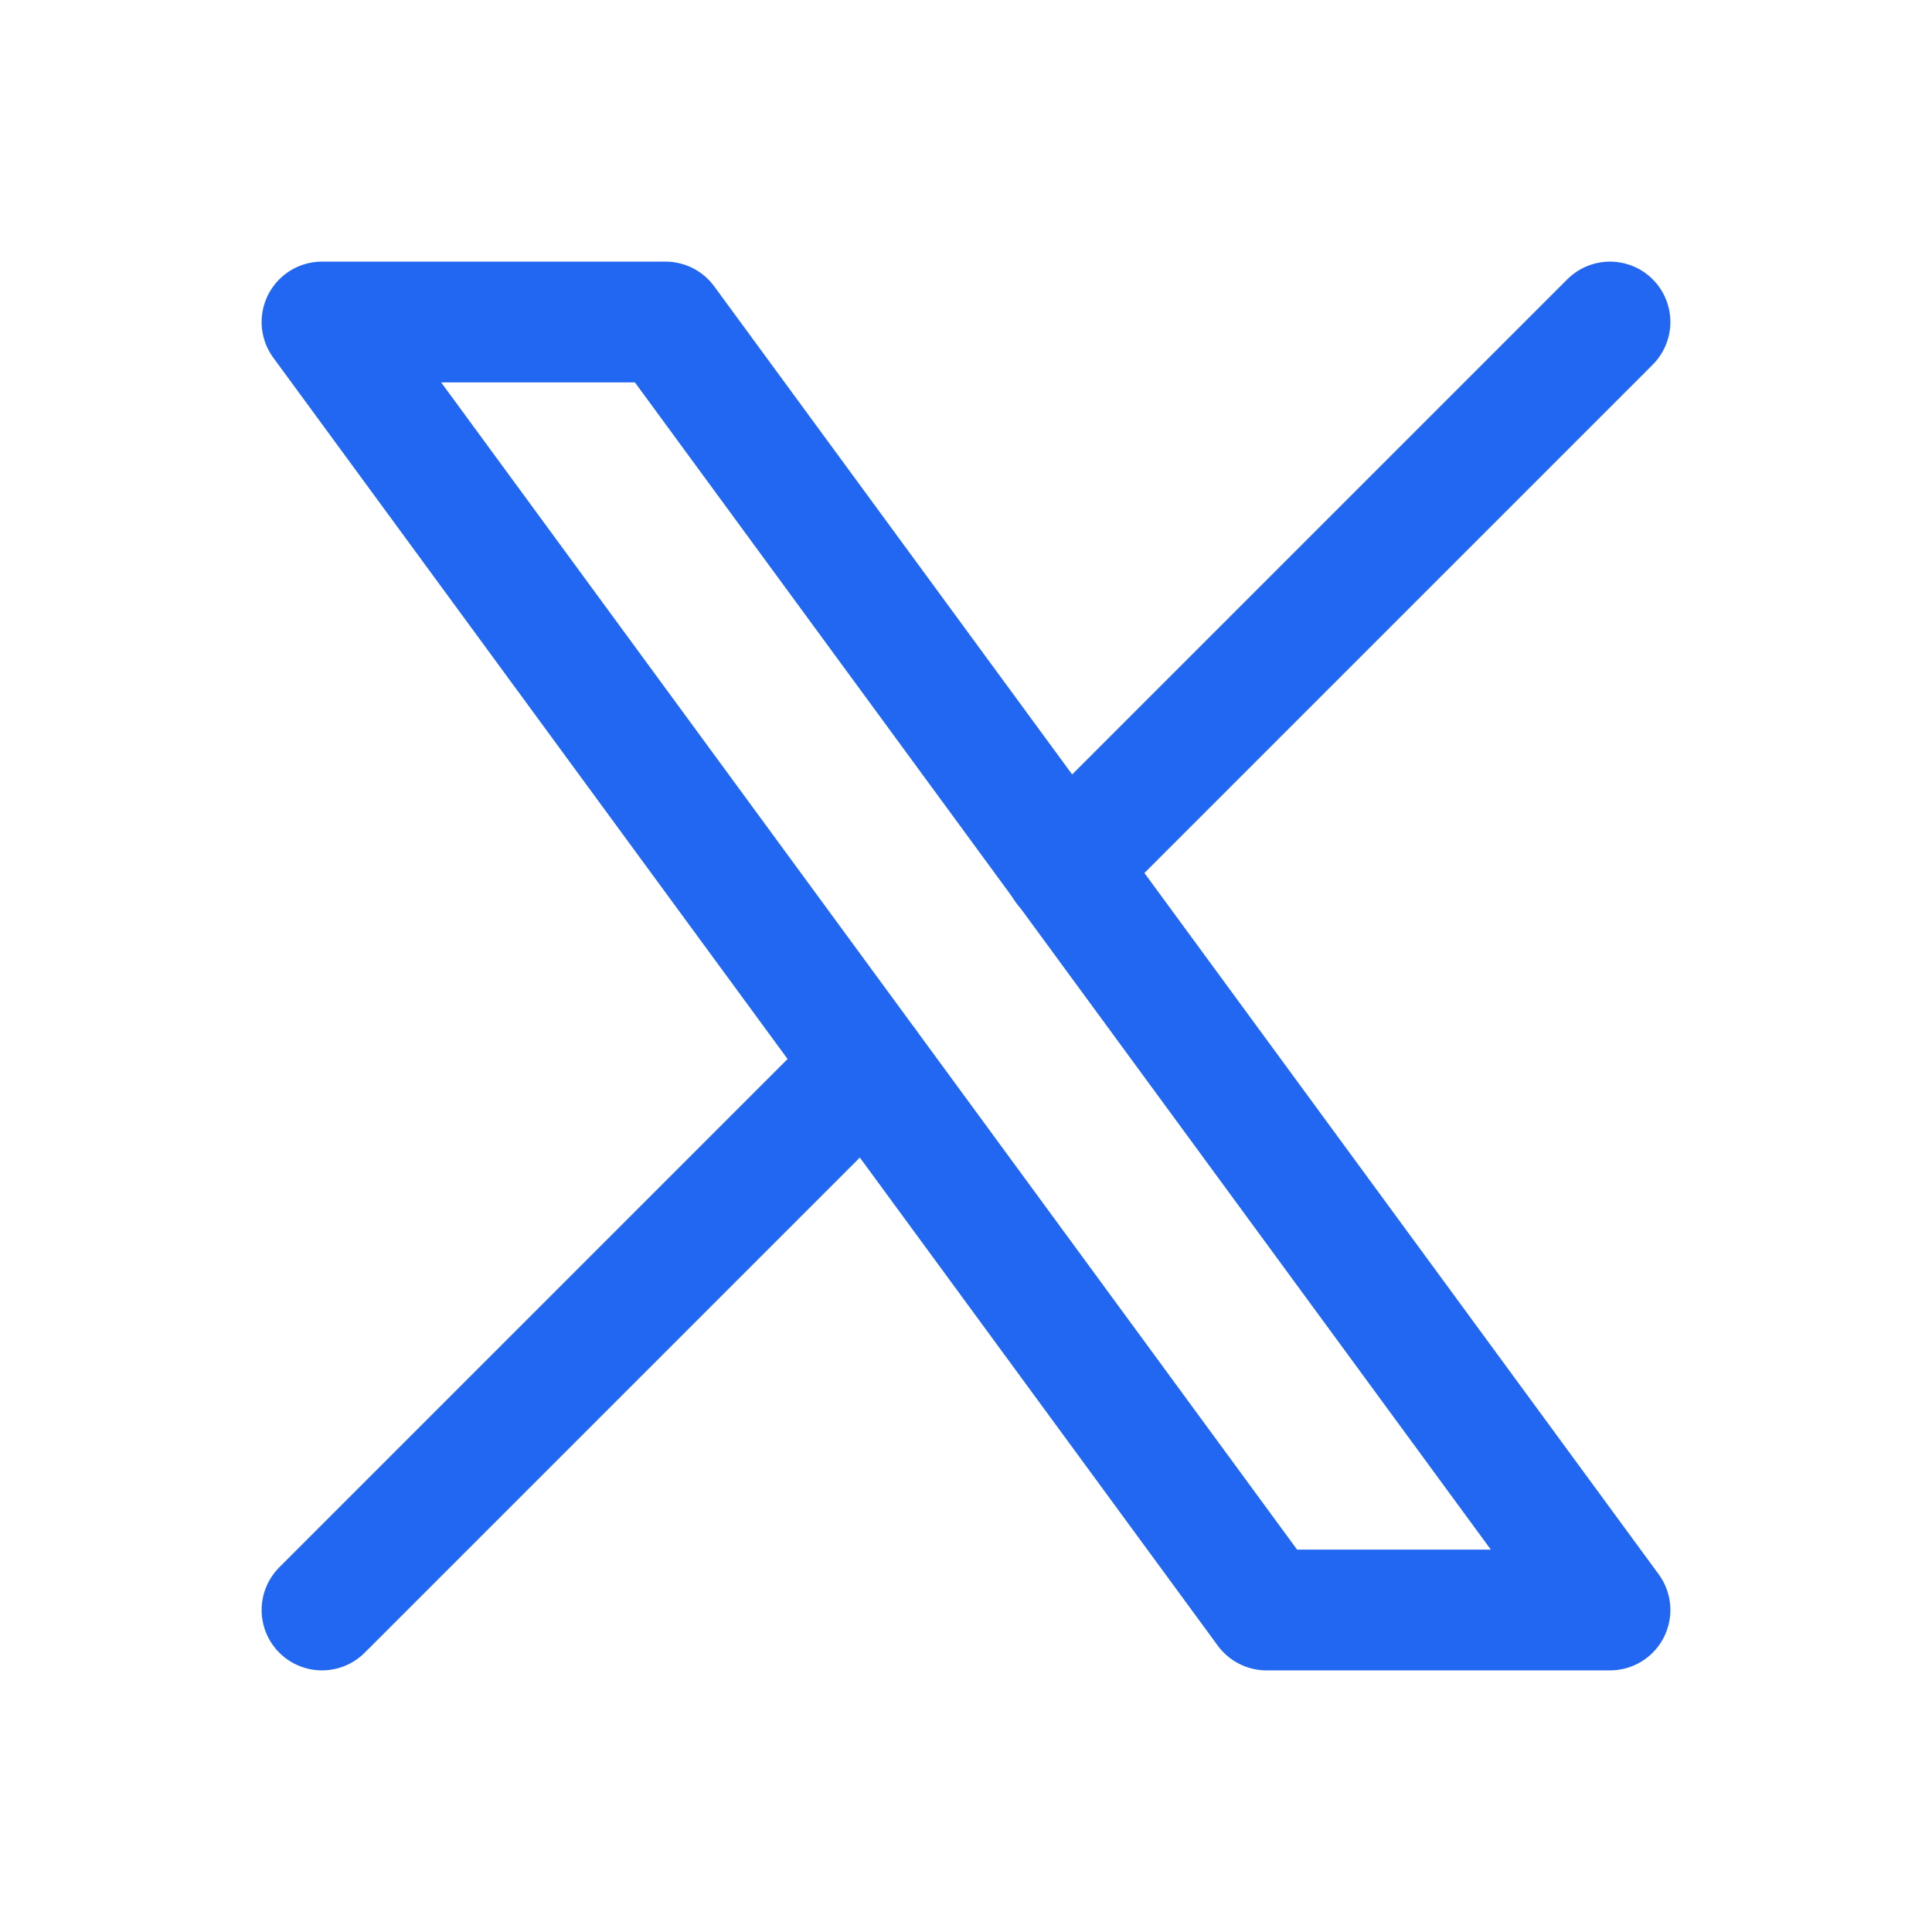
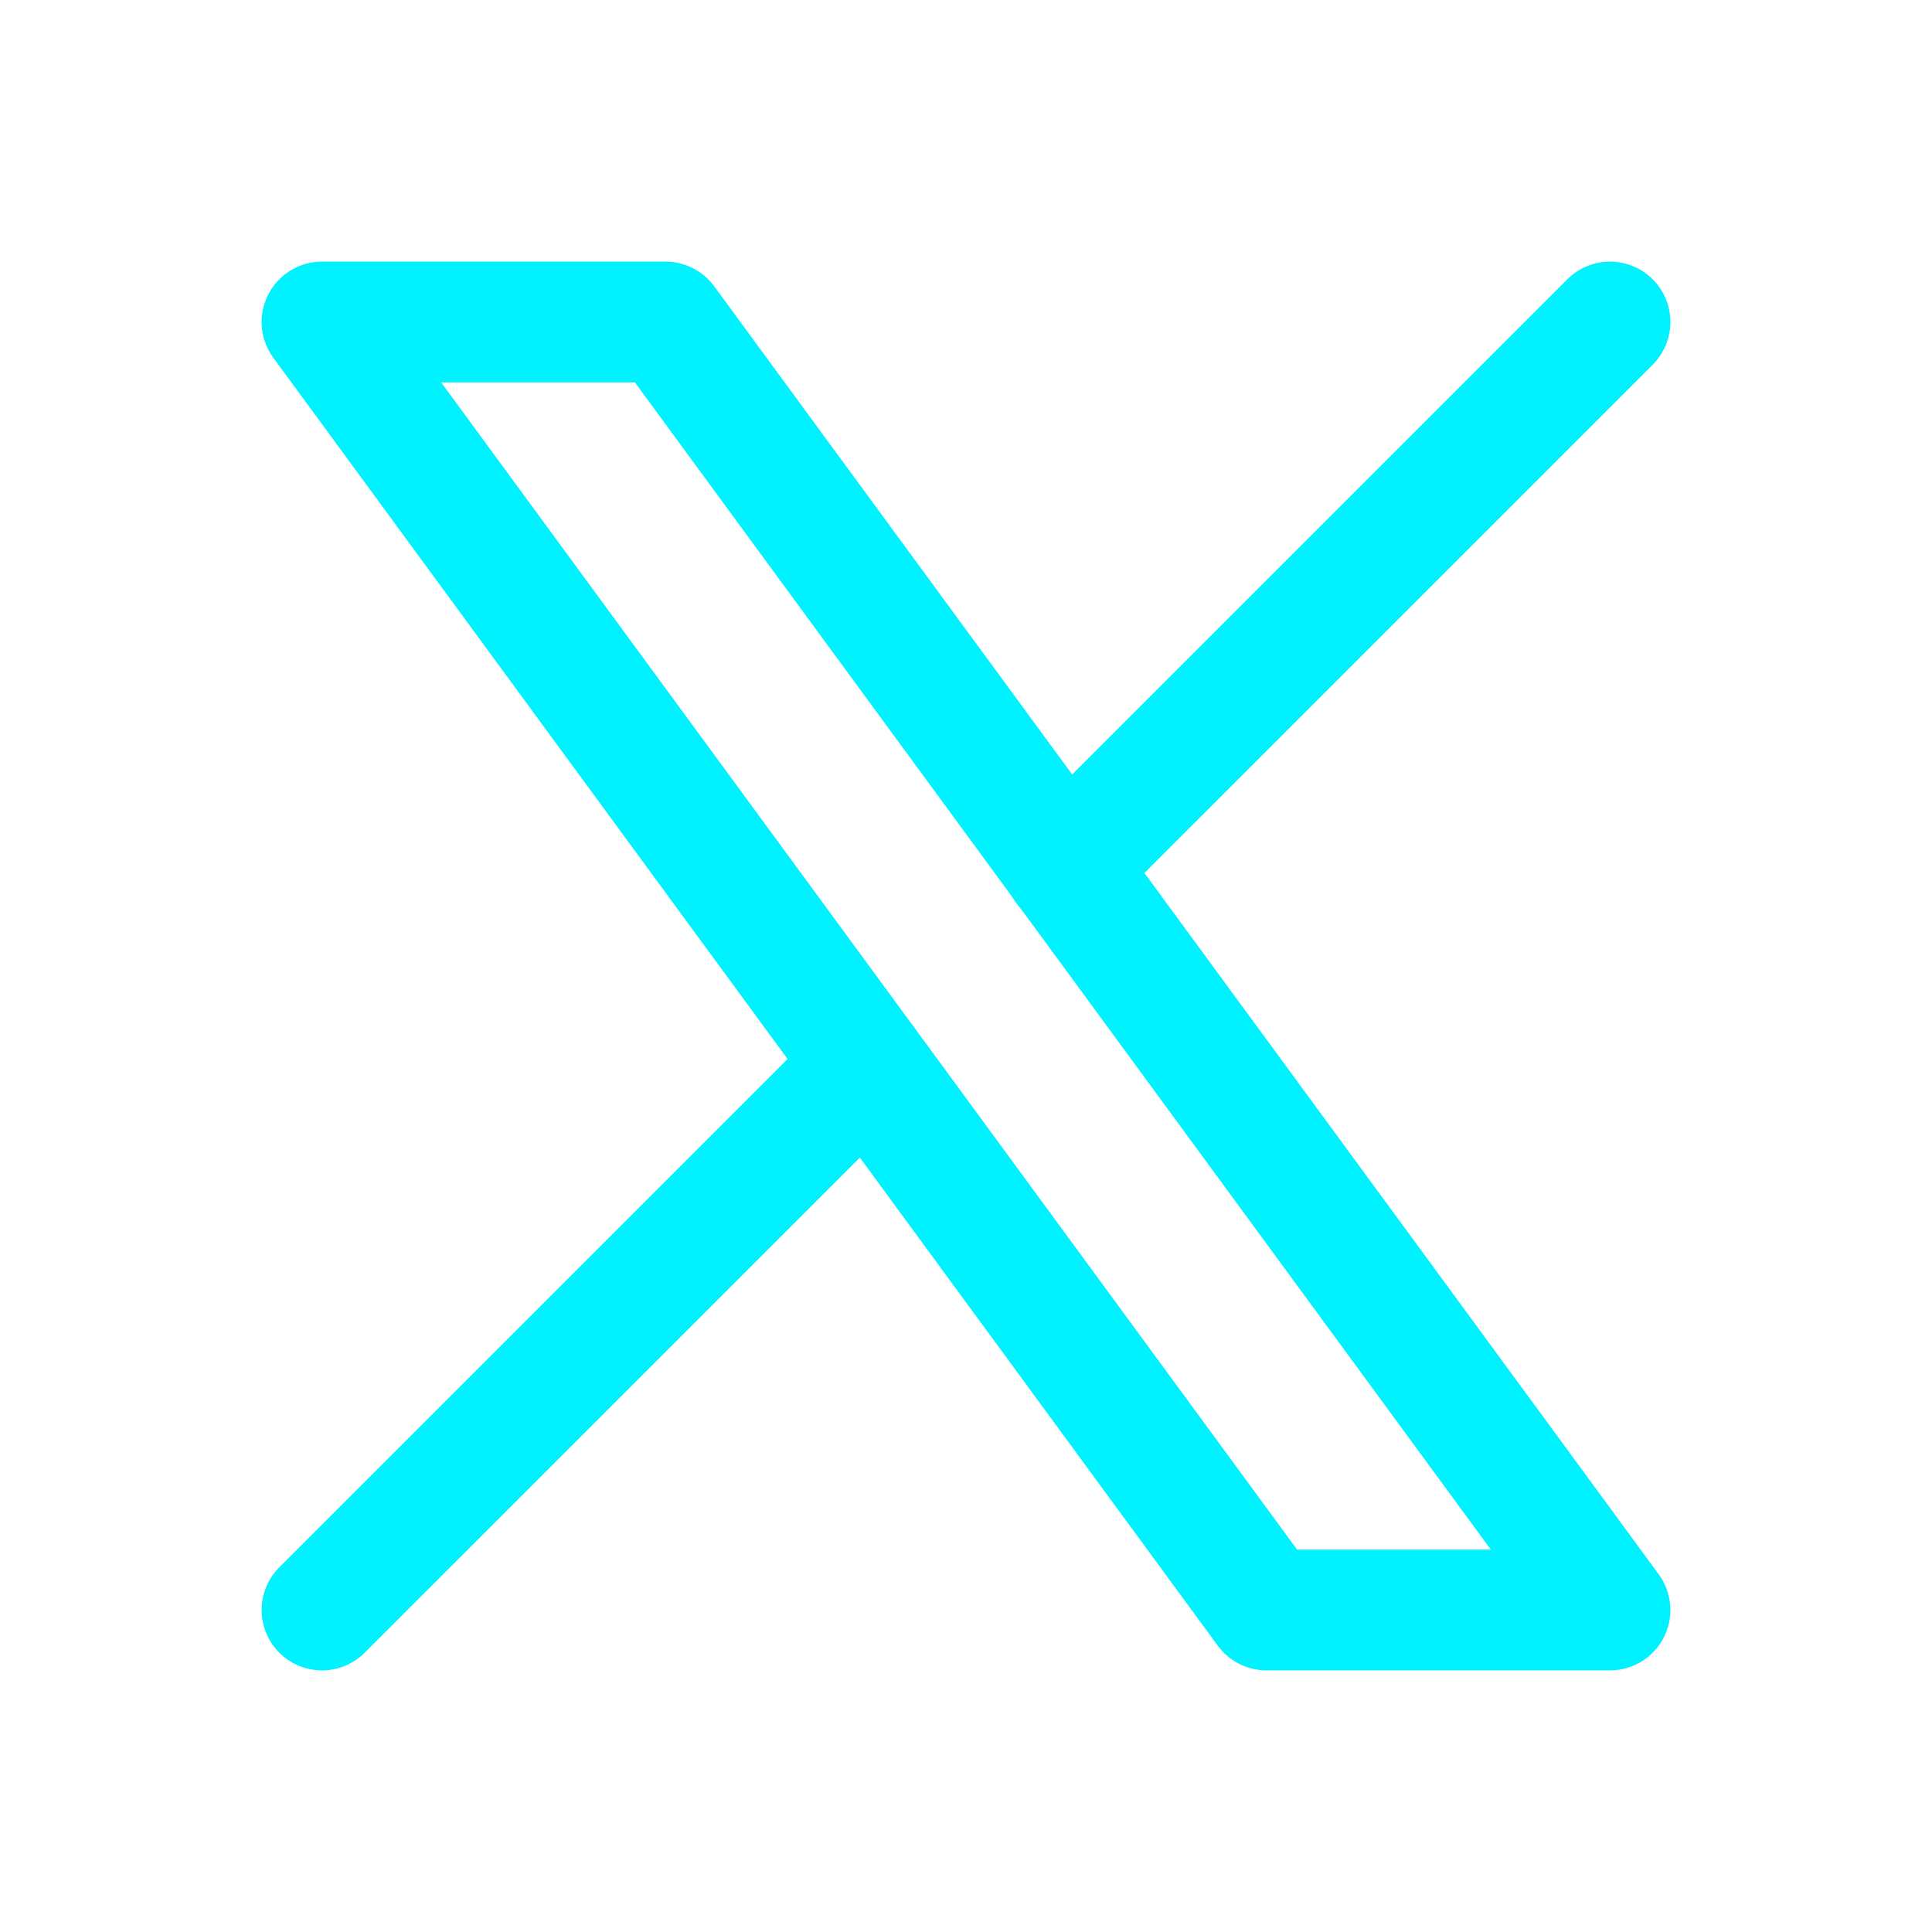
- <svg xmlns="http://www.w3.org/2000/svg" class="icon icon-tabler icon-tabler-brand-x" width="44" height="44" viewBox="0 0 24 24" stroke-width="1.5" stroke="#2267F2" fill="none" stroke-linecap="round" stroke-linejoin="round">
+ <svg xmlns="http://www.w3.org/2000/svg" class="icon icon-tabler icon-tabler-brand-x" width="44" height="44" viewBox="0 0 24 24" stroke-width="1.5" stroke="#00f2fe" fill="none" stroke-linecap="round" stroke-linejoin="round">
  <path stroke="none" d="M0 0h24v24H0z" fill="none" />
  <path d="M4 4l11.733 16h4.267l-11.733 -16z" />
  <path d="M4 20l6.768 -6.768m2.46 -2.46l6.772 -6.772" />
</svg>
